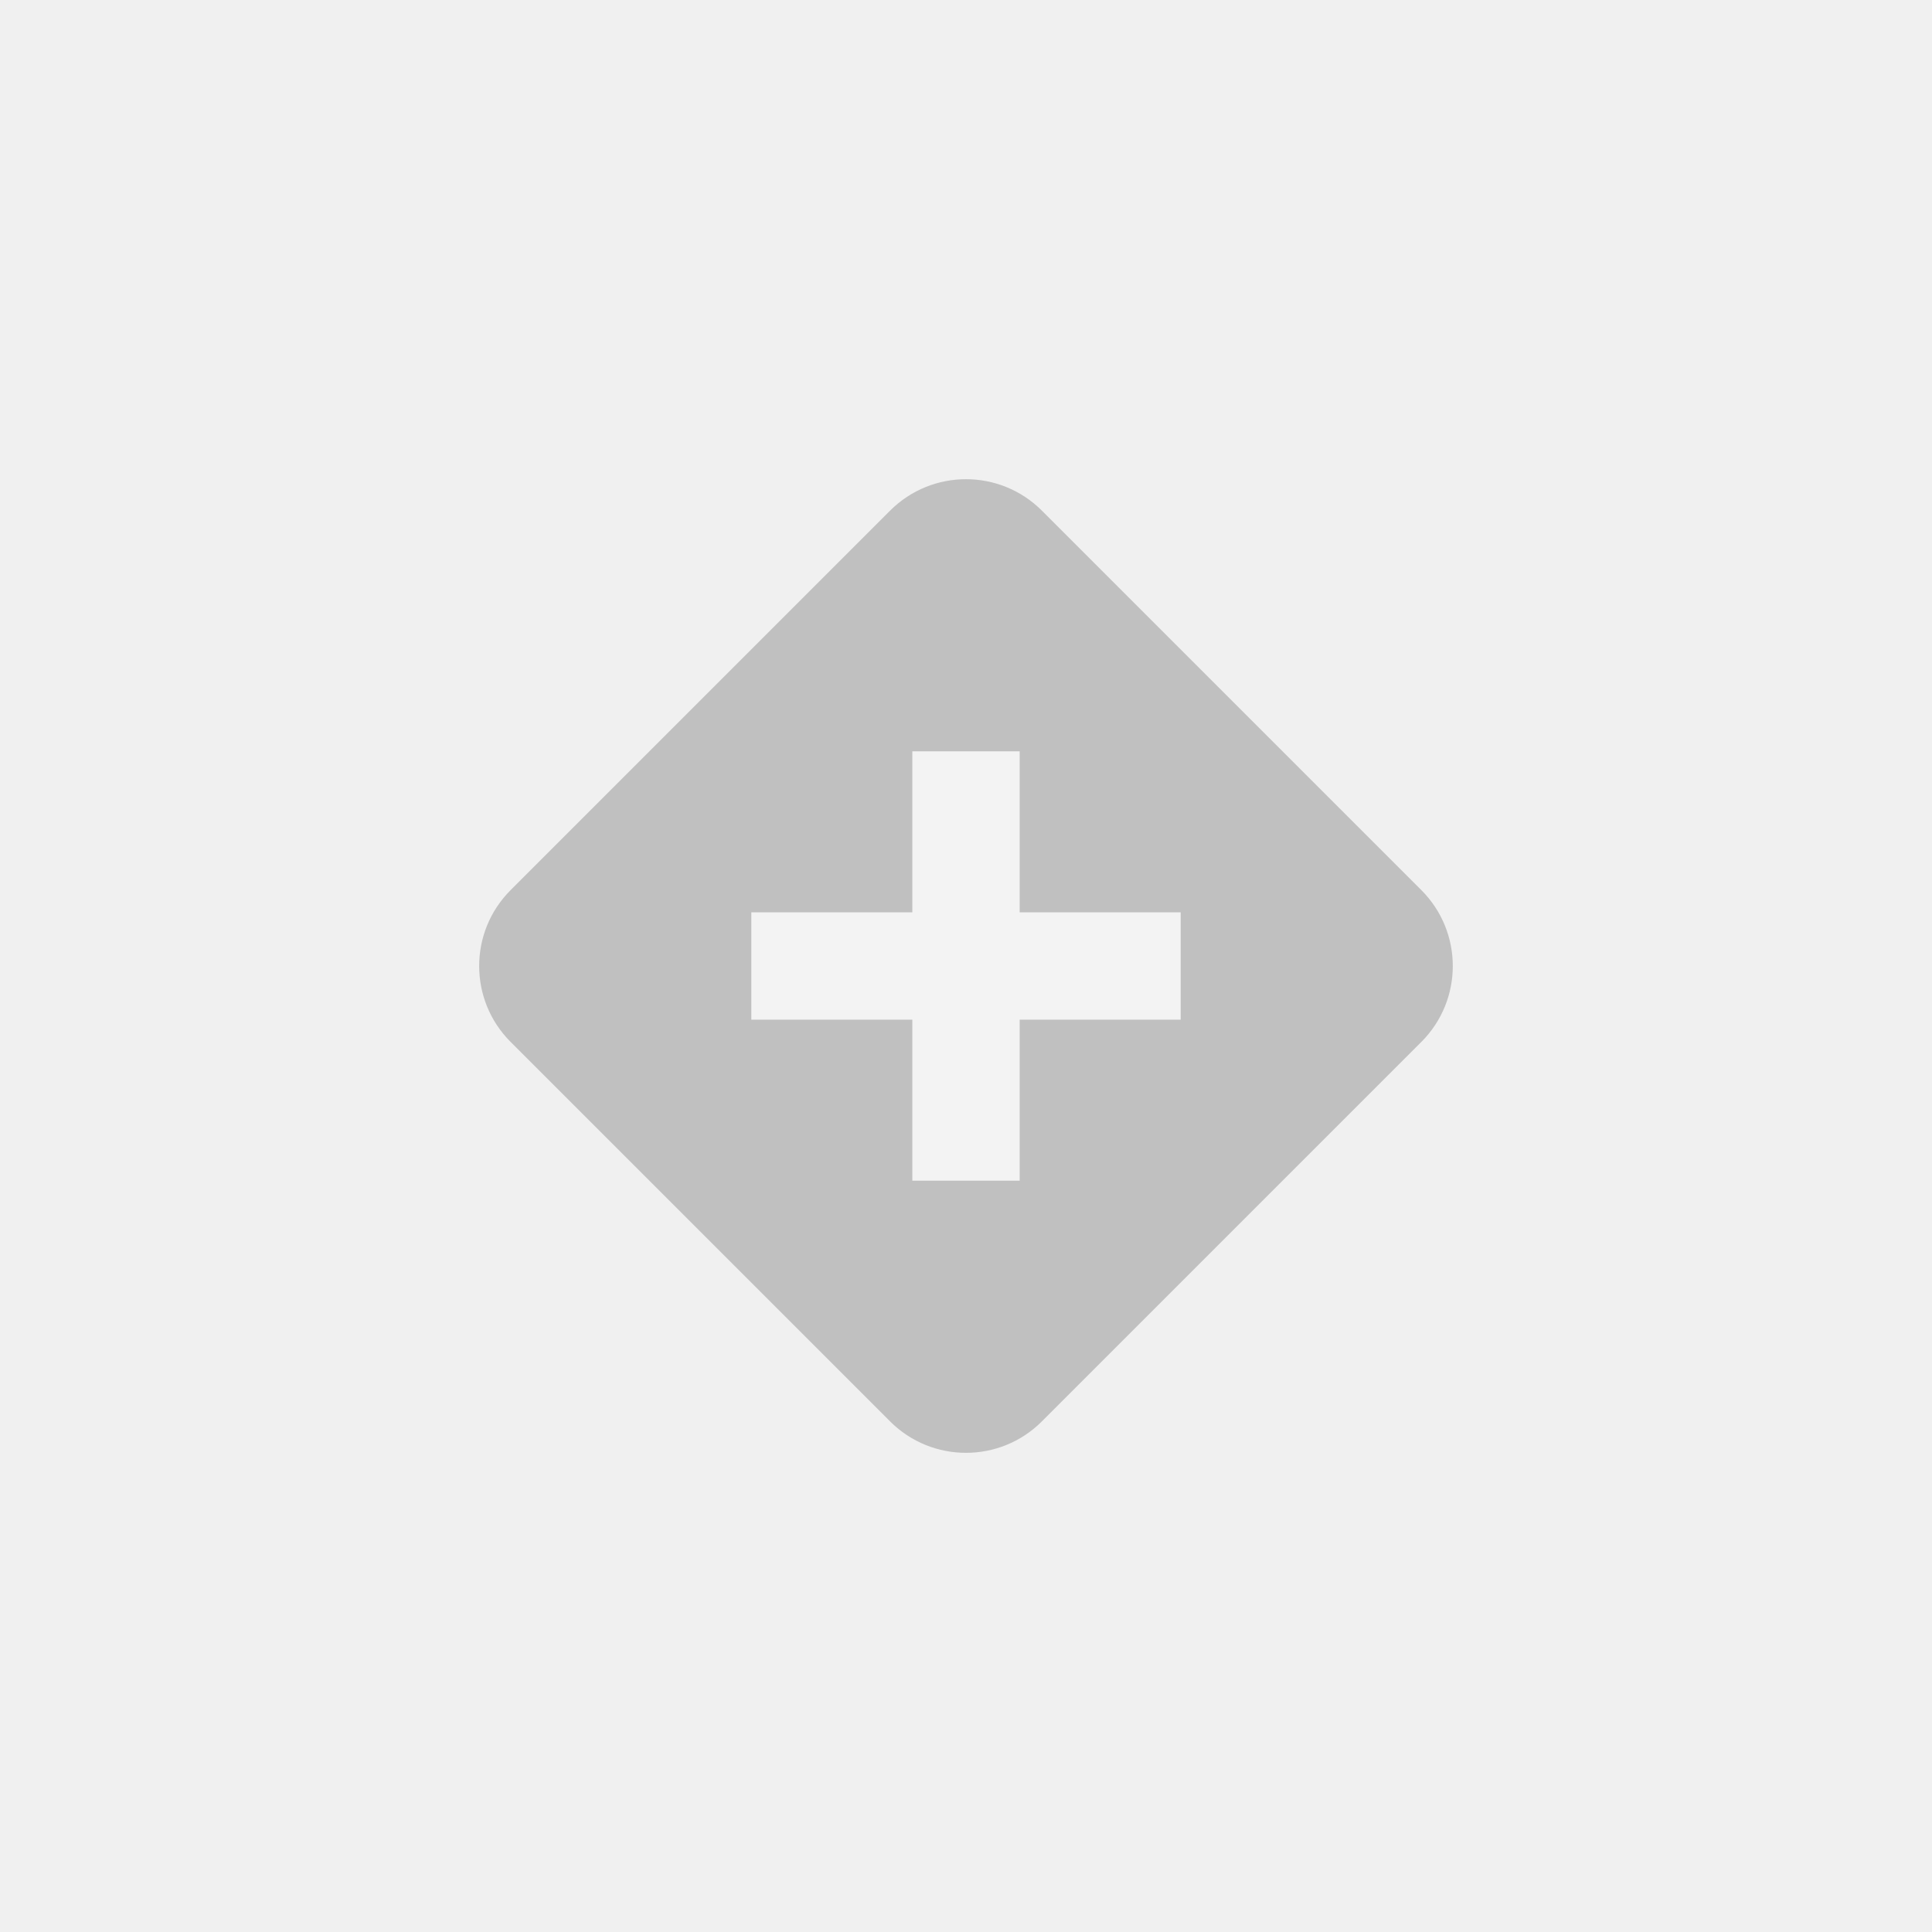
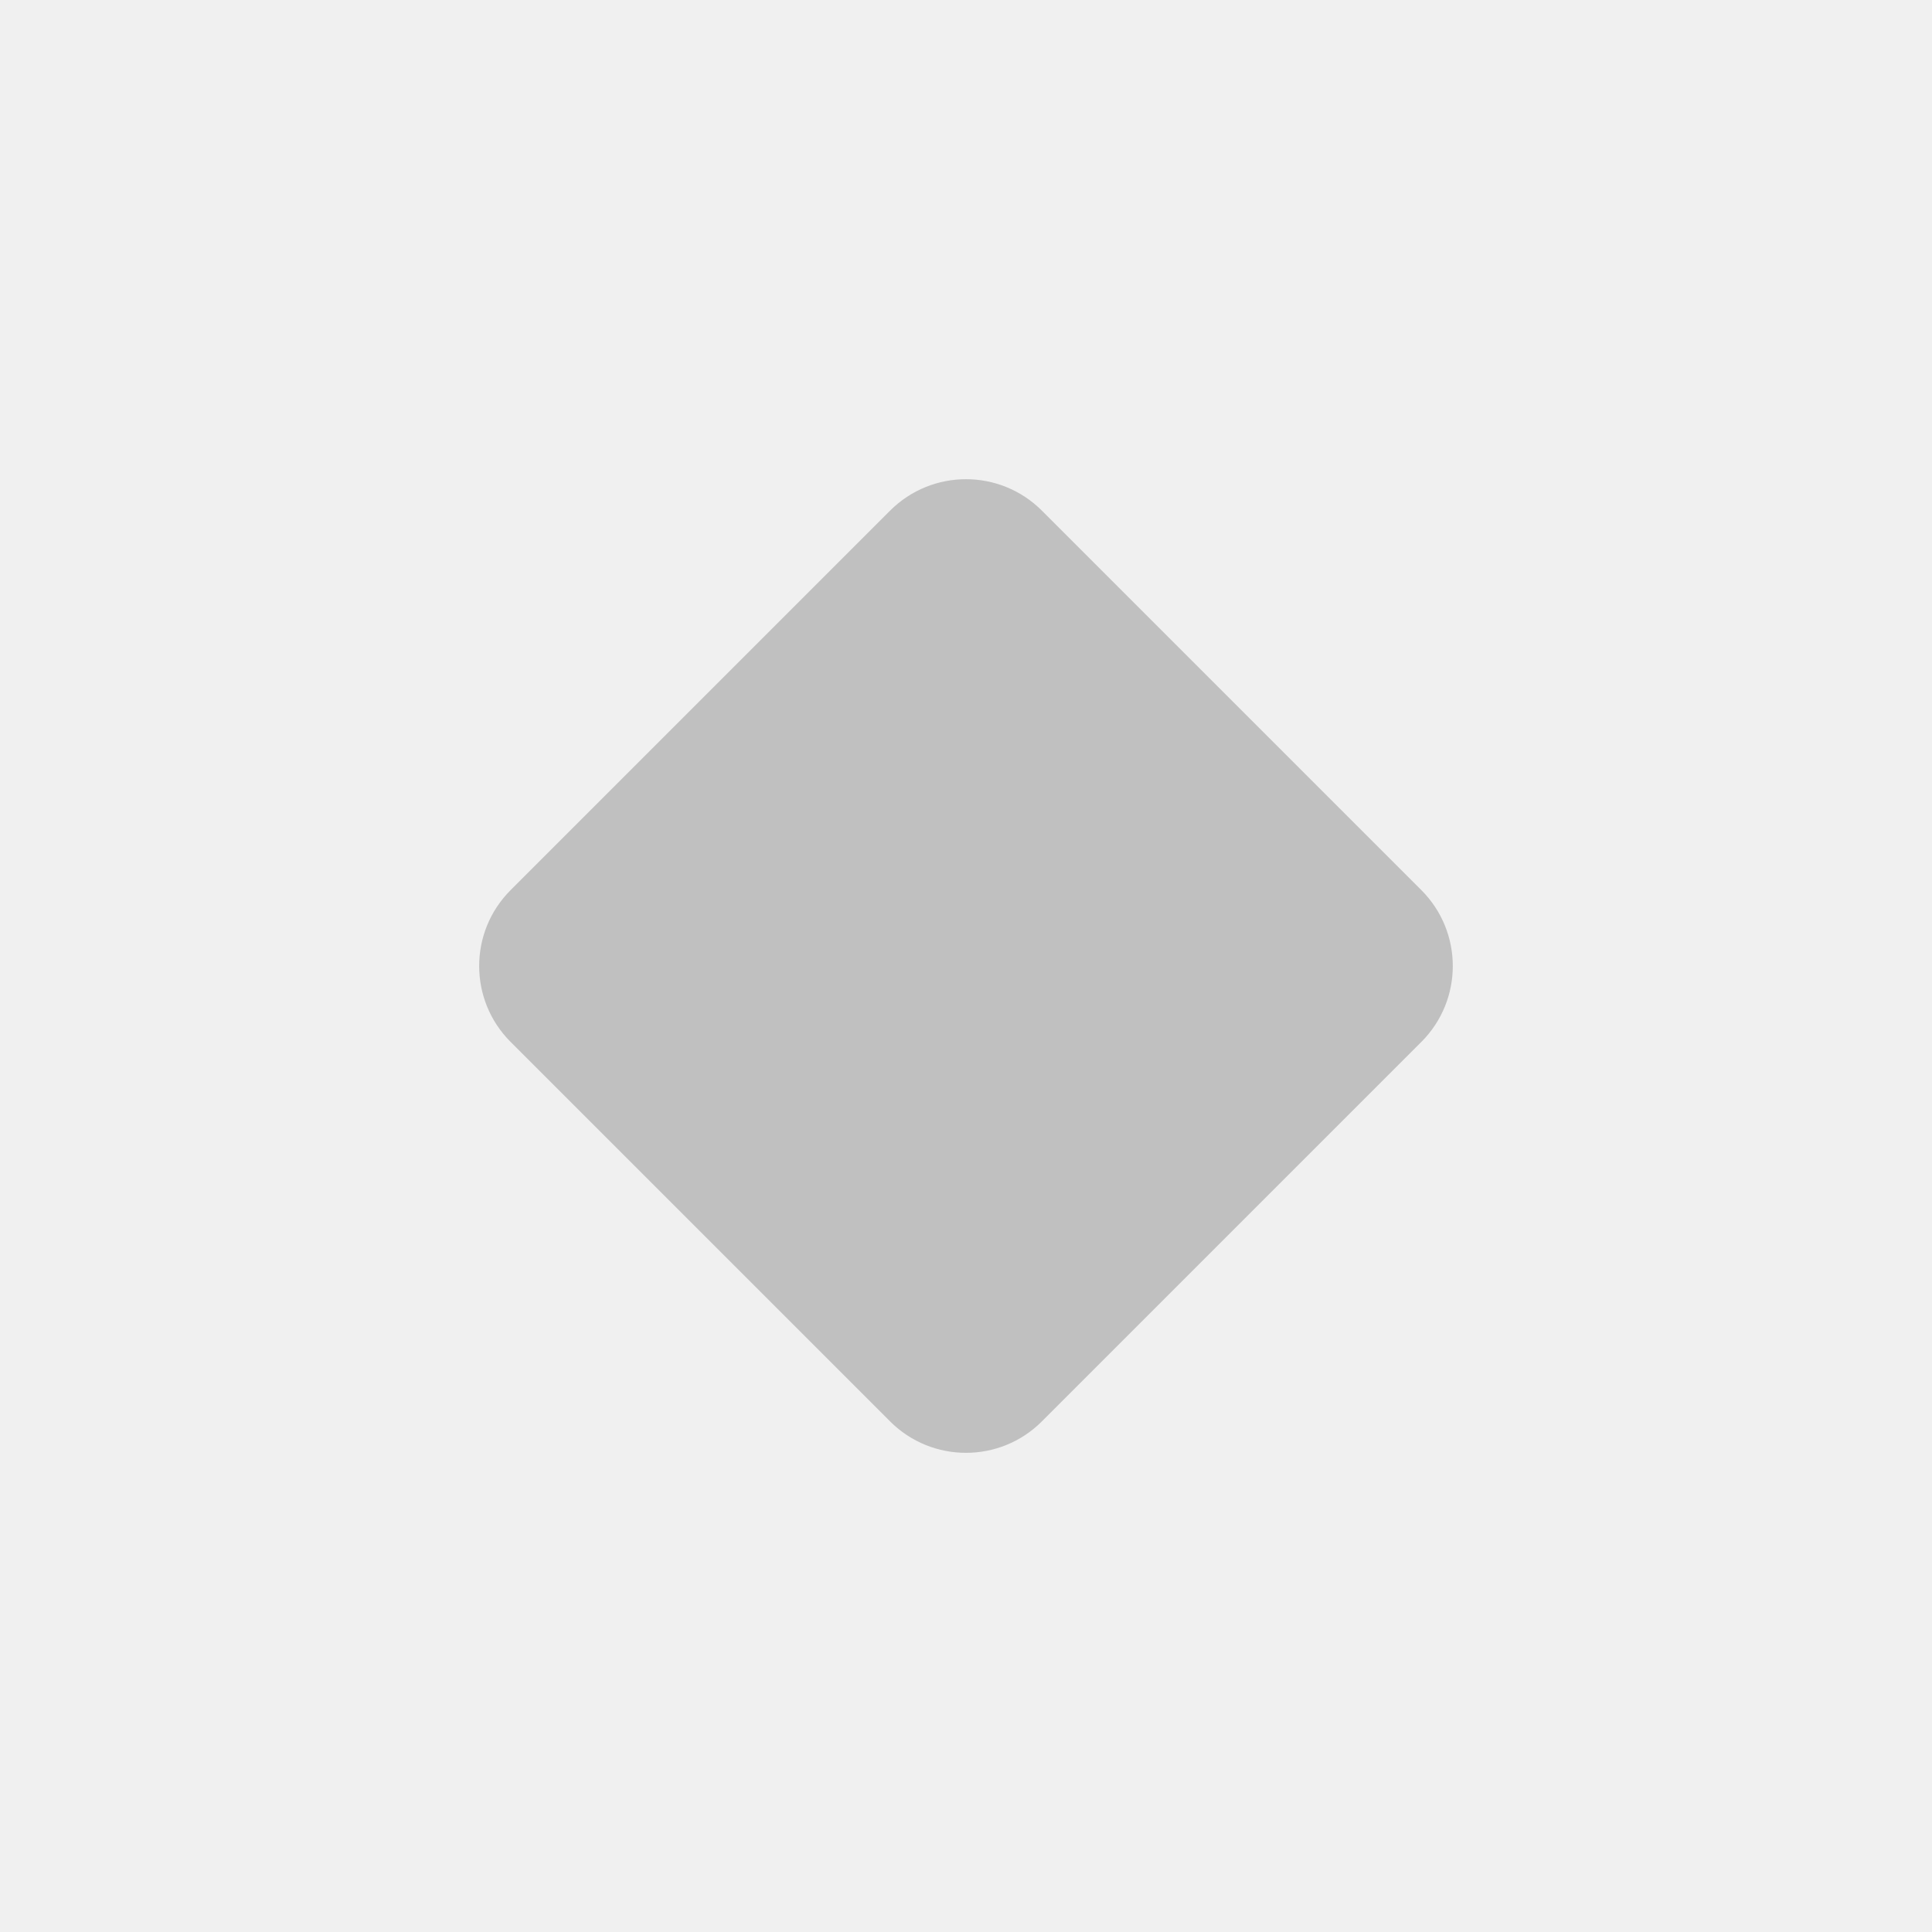
<svg xmlns="http://www.w3.org/2000/svg" width="36" height="36" viewBox="0 0 36 36" fill="none">
  <g opacity="0.2">
-     <rect x="8.1" y="18" width="14" height="14" rx="2" transform="rotate(-45 8.10049 18)" fill="black" />
-     <path fill-rule="evenodd" clip-rule="evenodd" d="M17 14H19V17H22V19H19V22H17V19H14V17H17V14Z" fill="white" />
+     <rect x="8.1" y="18" width="14" height="14" rx="2" transform="rotate(-45 8.10049 18)" fill="currentColor" />
+     <path fill-rule="evenodd" clip-rule="evenodd" d="M17 14H19V17H22V19H19V22H17V19H14V17H17V14Z" fill="none" />
  </g>
</svg>
